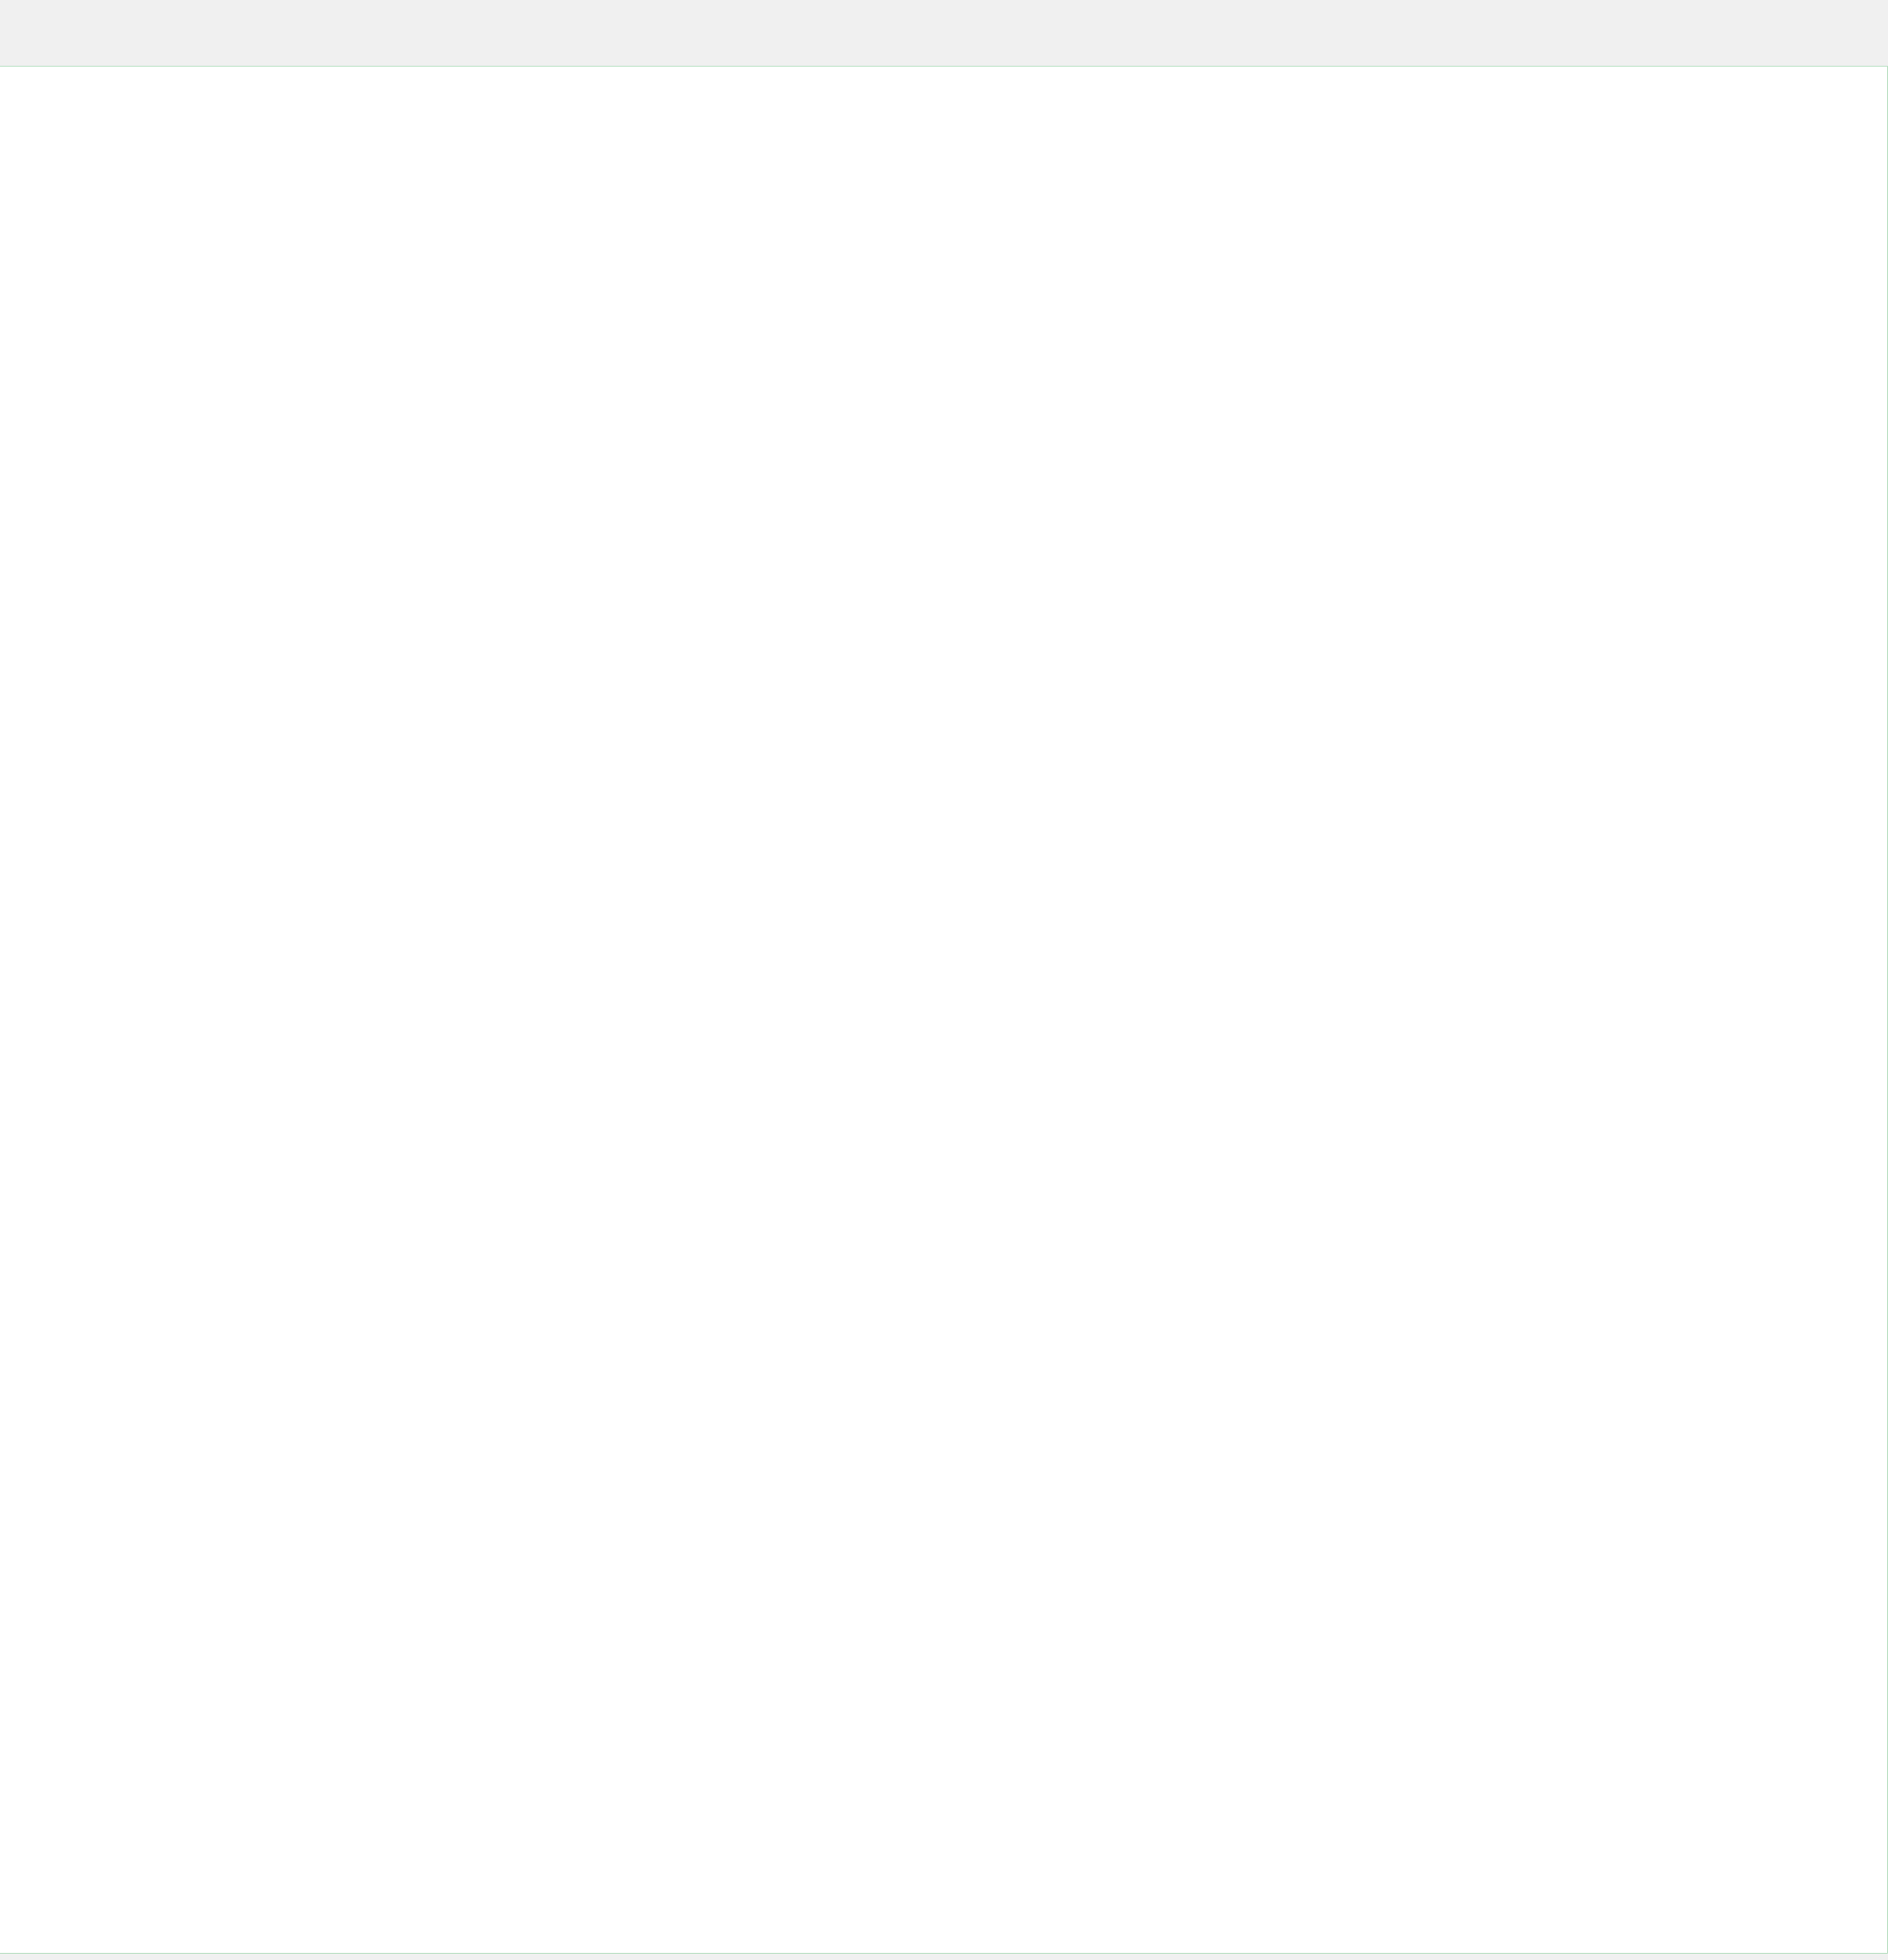
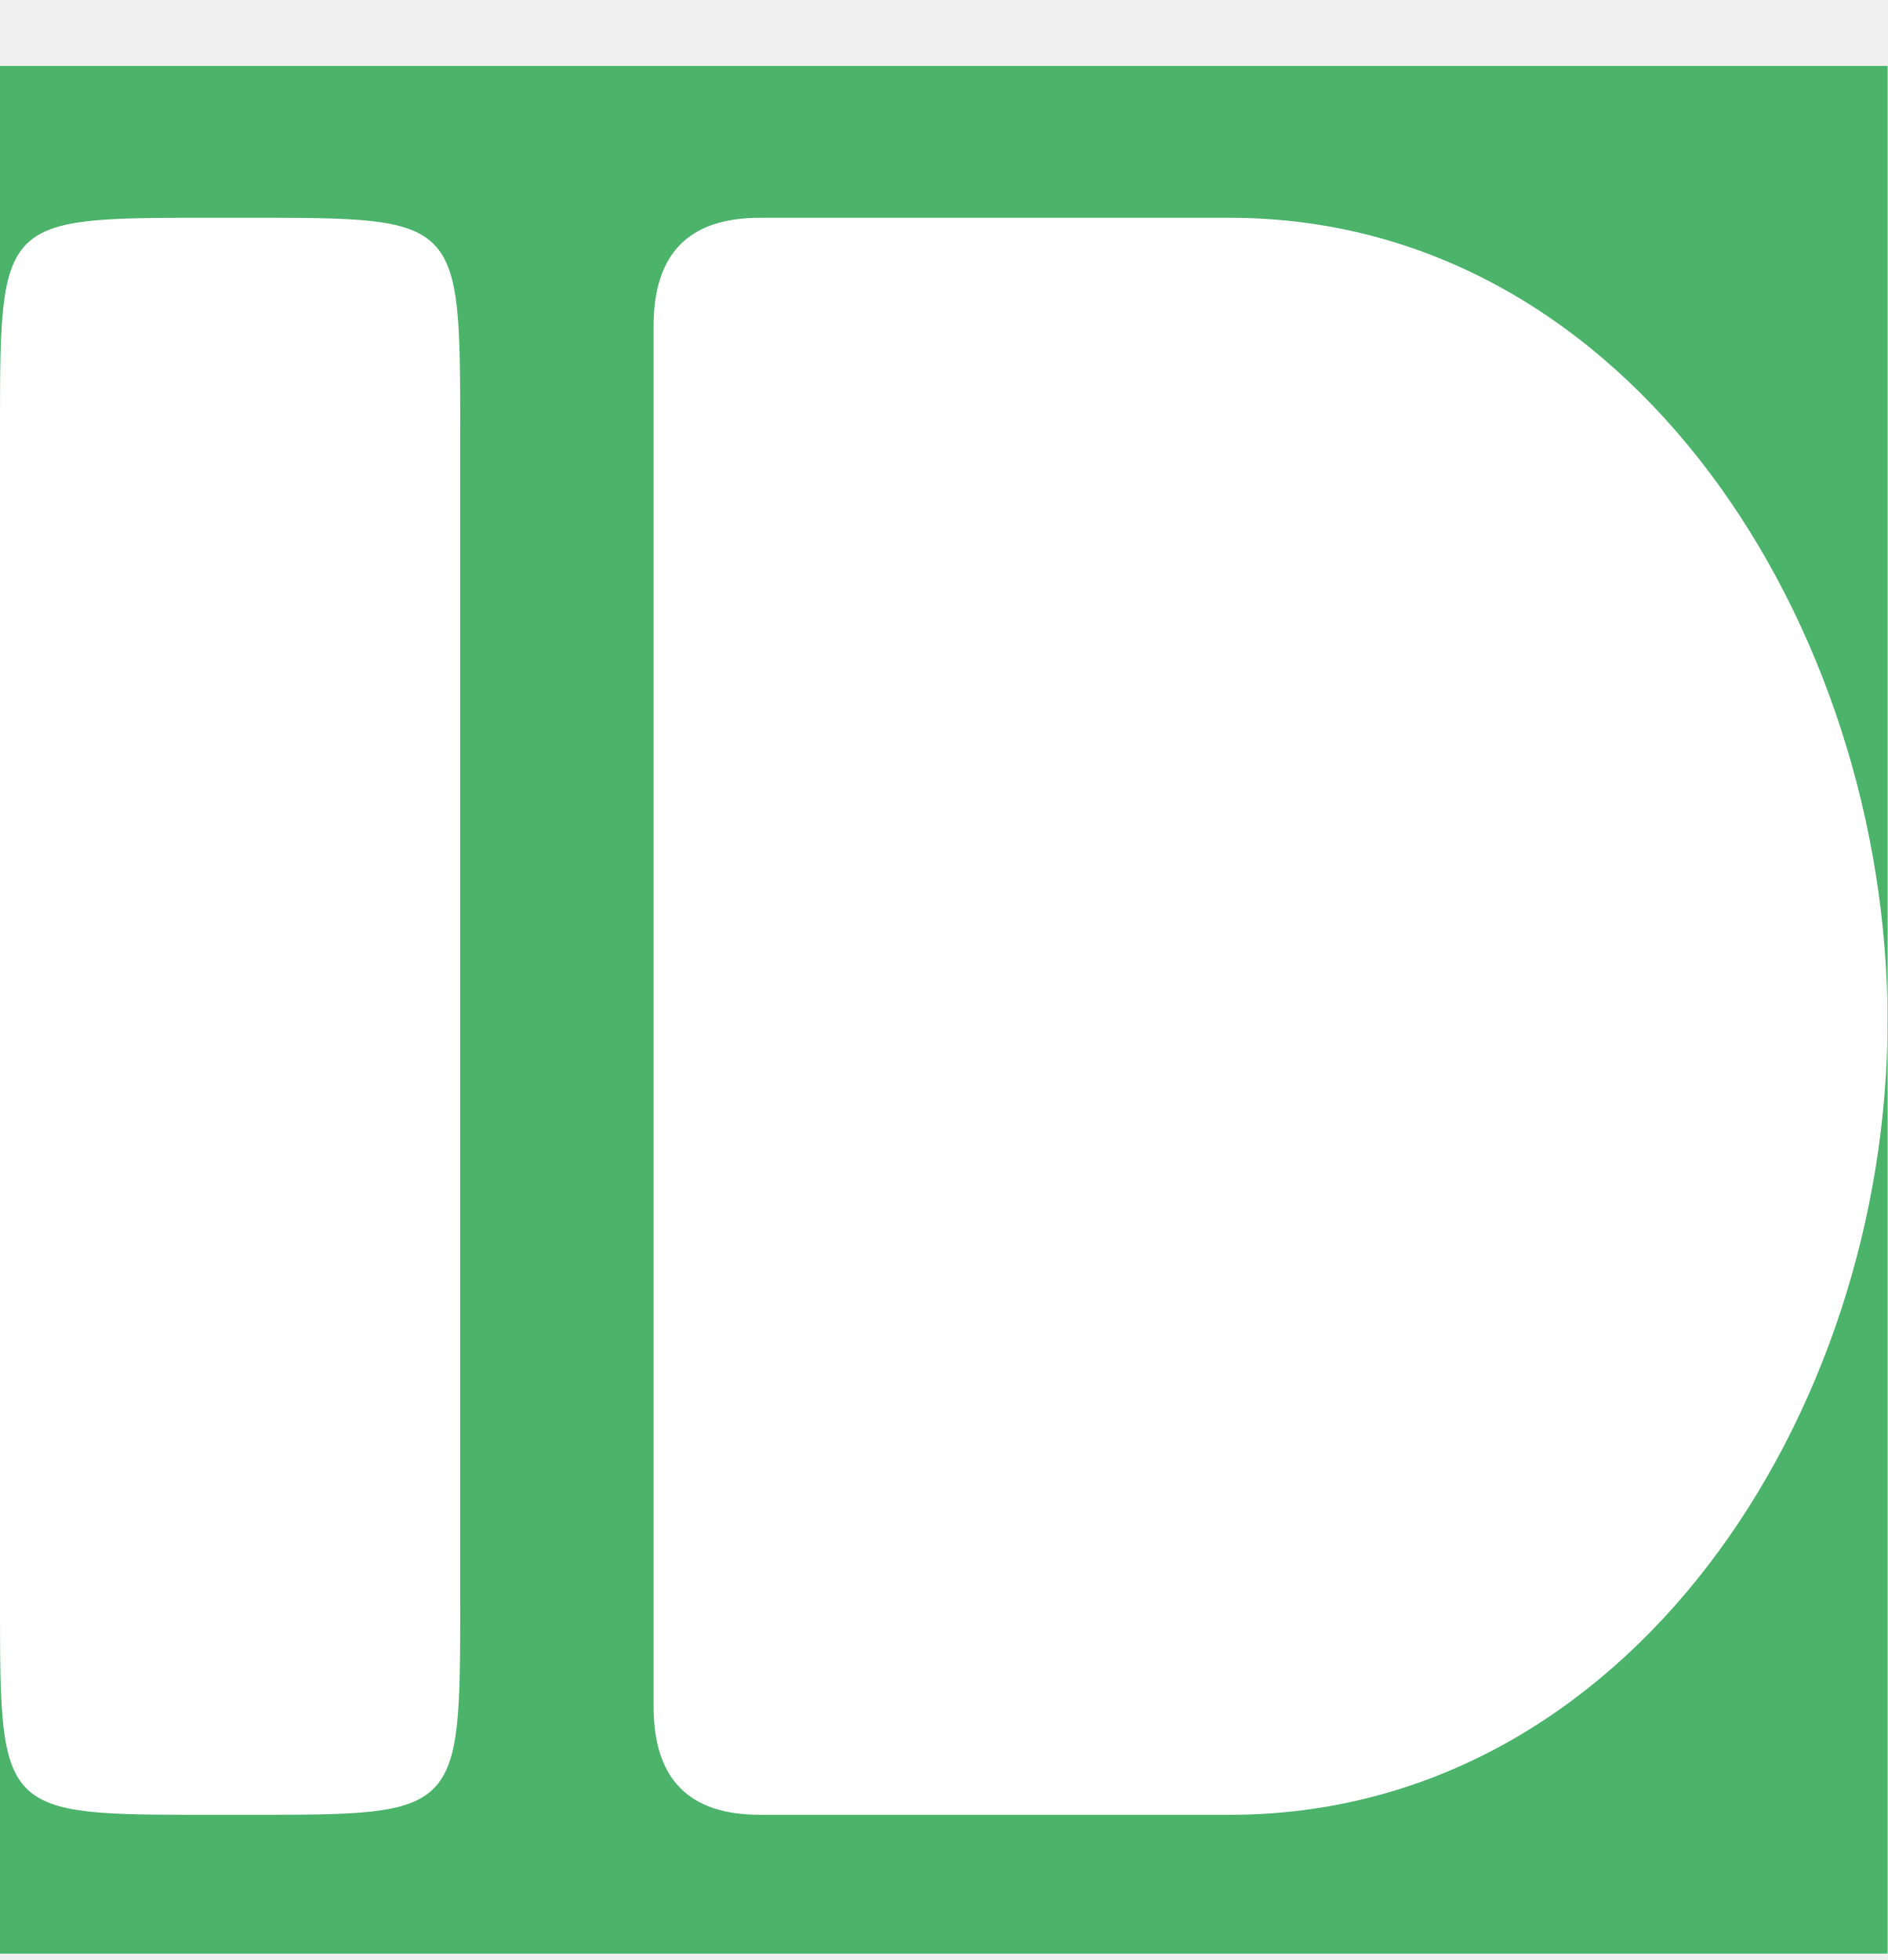
<svg xmlns="http://www.w3.org/2000/svg" width="26" height="27" viewBox="0 0 26 27" fill="none">
  <g clip-path="url(#clip0_122_7033)">
    <g clip-path="url(#clip1_122_7033)">
      <g clip-path="url(#clip2_122_7033)">
        <path d="M141 13.91C141 84.602 83.692 141.91 13 141.91C-57.692 141.91 -115 84.602 -115 13.91C-115 -56.782 -57.692 -114.09 13 -114.09C83.692 -114.09 141 -56.782 141 13.91Z" fill="#67BF79" />
        <mask id="mask0_122_7033" style="mask-type:luminance" maskUnits="userSpaceOnUse" x="-115" y="-115" width="256" height="257">
          <path d="M141 13.91C141 84.602 83.692 141.91 13 141.91C-57.692 141.91 -115 84.602 -115 13.91C-115 -56.782 -57.692 -114.09 13 -114.09C83.692 -114.09 141 -56.782 141 13.91Z" fill="white" />
        </mask>
        <g mask="url(#mask0_122_7033)">
          <path d="M141 13.91C141 84.602 83.692 141.91 13 141.91C-57.692 141.91 -115 84.602 -115 13.91C-115 -56.782 -57.692 -114.09 13 -114.09C83.692 -114.09 141 -56.782 141 13.91Z" fill="#67BF79" />
        </g>
        <mask id="mask1_122_7033" style="mask-type:luminance" maskUnits="userSpaceOnUse" x="-115" y="-115" width="256" height="257">
          <path d="M141 13.91C141 84.602 83.692 141.91 13 141.91C-57.692 141.91 -115 84.602 -115 13.91C-115 -56.782 -57.692 -114.09 13 -114.09C83.692 -114.09 141 -56.782 141 13.91Z" fill="white" />
        </mask>
        <g mask="url(#mask1_122_7033)">
          <path d="M-51.889 72.932L-18.822 -42.09L45.711 18.888L85 -23.957L172.533 62.332L61.689 187.221L-51.889 72.932Z" fill="url(#paint0_linear_122_7033)" />
        </g>
        <mask id="mask2_122_7033" style="mask-type:luminance" maskUnits="userSpaceOnUse" x="-115" y="-115" width="256" height="257">
          <path d="M141 13.91C141 84.602 83.692 141.91 13 141.91C-57.692 141.91 -115 84.602 -115 13.91C-115 -56.782 -57.692 -114.09 13 -114.09C83.692 -114.09 141 -56.782 141 13.91Z" fill="white" />
        </mask>
        <g mask="url(#mask2_122_7033)">
-           <path d="M-38 75.51C-54.733 75.51 -54.733 75.51 -54.733 58.777L-54.733 -33.09C-54.733 -49.823 -54.733 -49.823 -38 -49.823H-34.666C-17.933 -49.823 -17.933 -49.823 -17.933 -33.09L-17.933 58.777C-17.933 75.51 -17.933 75.51 -34.666 75.51H-38ZM6.041 75.51C0.342 75.51 -2.467 72.701 -2.467 67.002L-2.467 -41.316C-2.467 -47.014 0.342 -49.823 6.041 -49.823L43.578 -49.823C75.756 -49.823 96.206 -17.55 96.206 13.202C96.206 43.954 75.578 75.51 43.578 75.51L6.041 75.51Z" fill="white" />
+           <path d="M2.882 25C3.2855e-07 25 0 25 0 22.063L0 5.937C0 3 3.2855e-07 3 2.882 3H3.457C6.339 3 6.339 3 6.339 5.937L6.339 22.063C6.339 25 6.339 25 3.457 25H2.882ZM10.469 25C9.487 25 9.003 24.507 9.003 23.507L9.003 4.493C9.003 3.493 9.487 3 10.469 3L16.935 3C22.477 3 26 8.665 26 14.063C26 19.461 22.447 25 16.935 25H10.469Z" fill="white" />
        </g>
      </g>
    </g>
  </g>
  <defs>
    <linearGradient id="paint0_linear_122_7033" x1="1875.9" y1="405.984" x2="17682.2" y2="16562.7" gradientUnits="userSpaceOnUse">
      <stop stop-color="#4CB36B" />
      <stop offset="1" stop-color="#3EA16F" />
    </linearGradient>
    <clipPath id="clip0_122_7033">
      <rect width="26" height="26" fill="white" transform="translate(0 0.910156)" />
    </clipPath>
    <clipPath id="clip1_122_7033">
      <rect width="26" height="26" fill="white" transform="translate(0 0.910156)" />
    </clipPath>
    <clipPath id="clip2_122_7033">
      <rect width="256" height="256" fill="white" transform="translate(-115 -114.09)" />
    </clipPath>
  </defs>
</svg>
